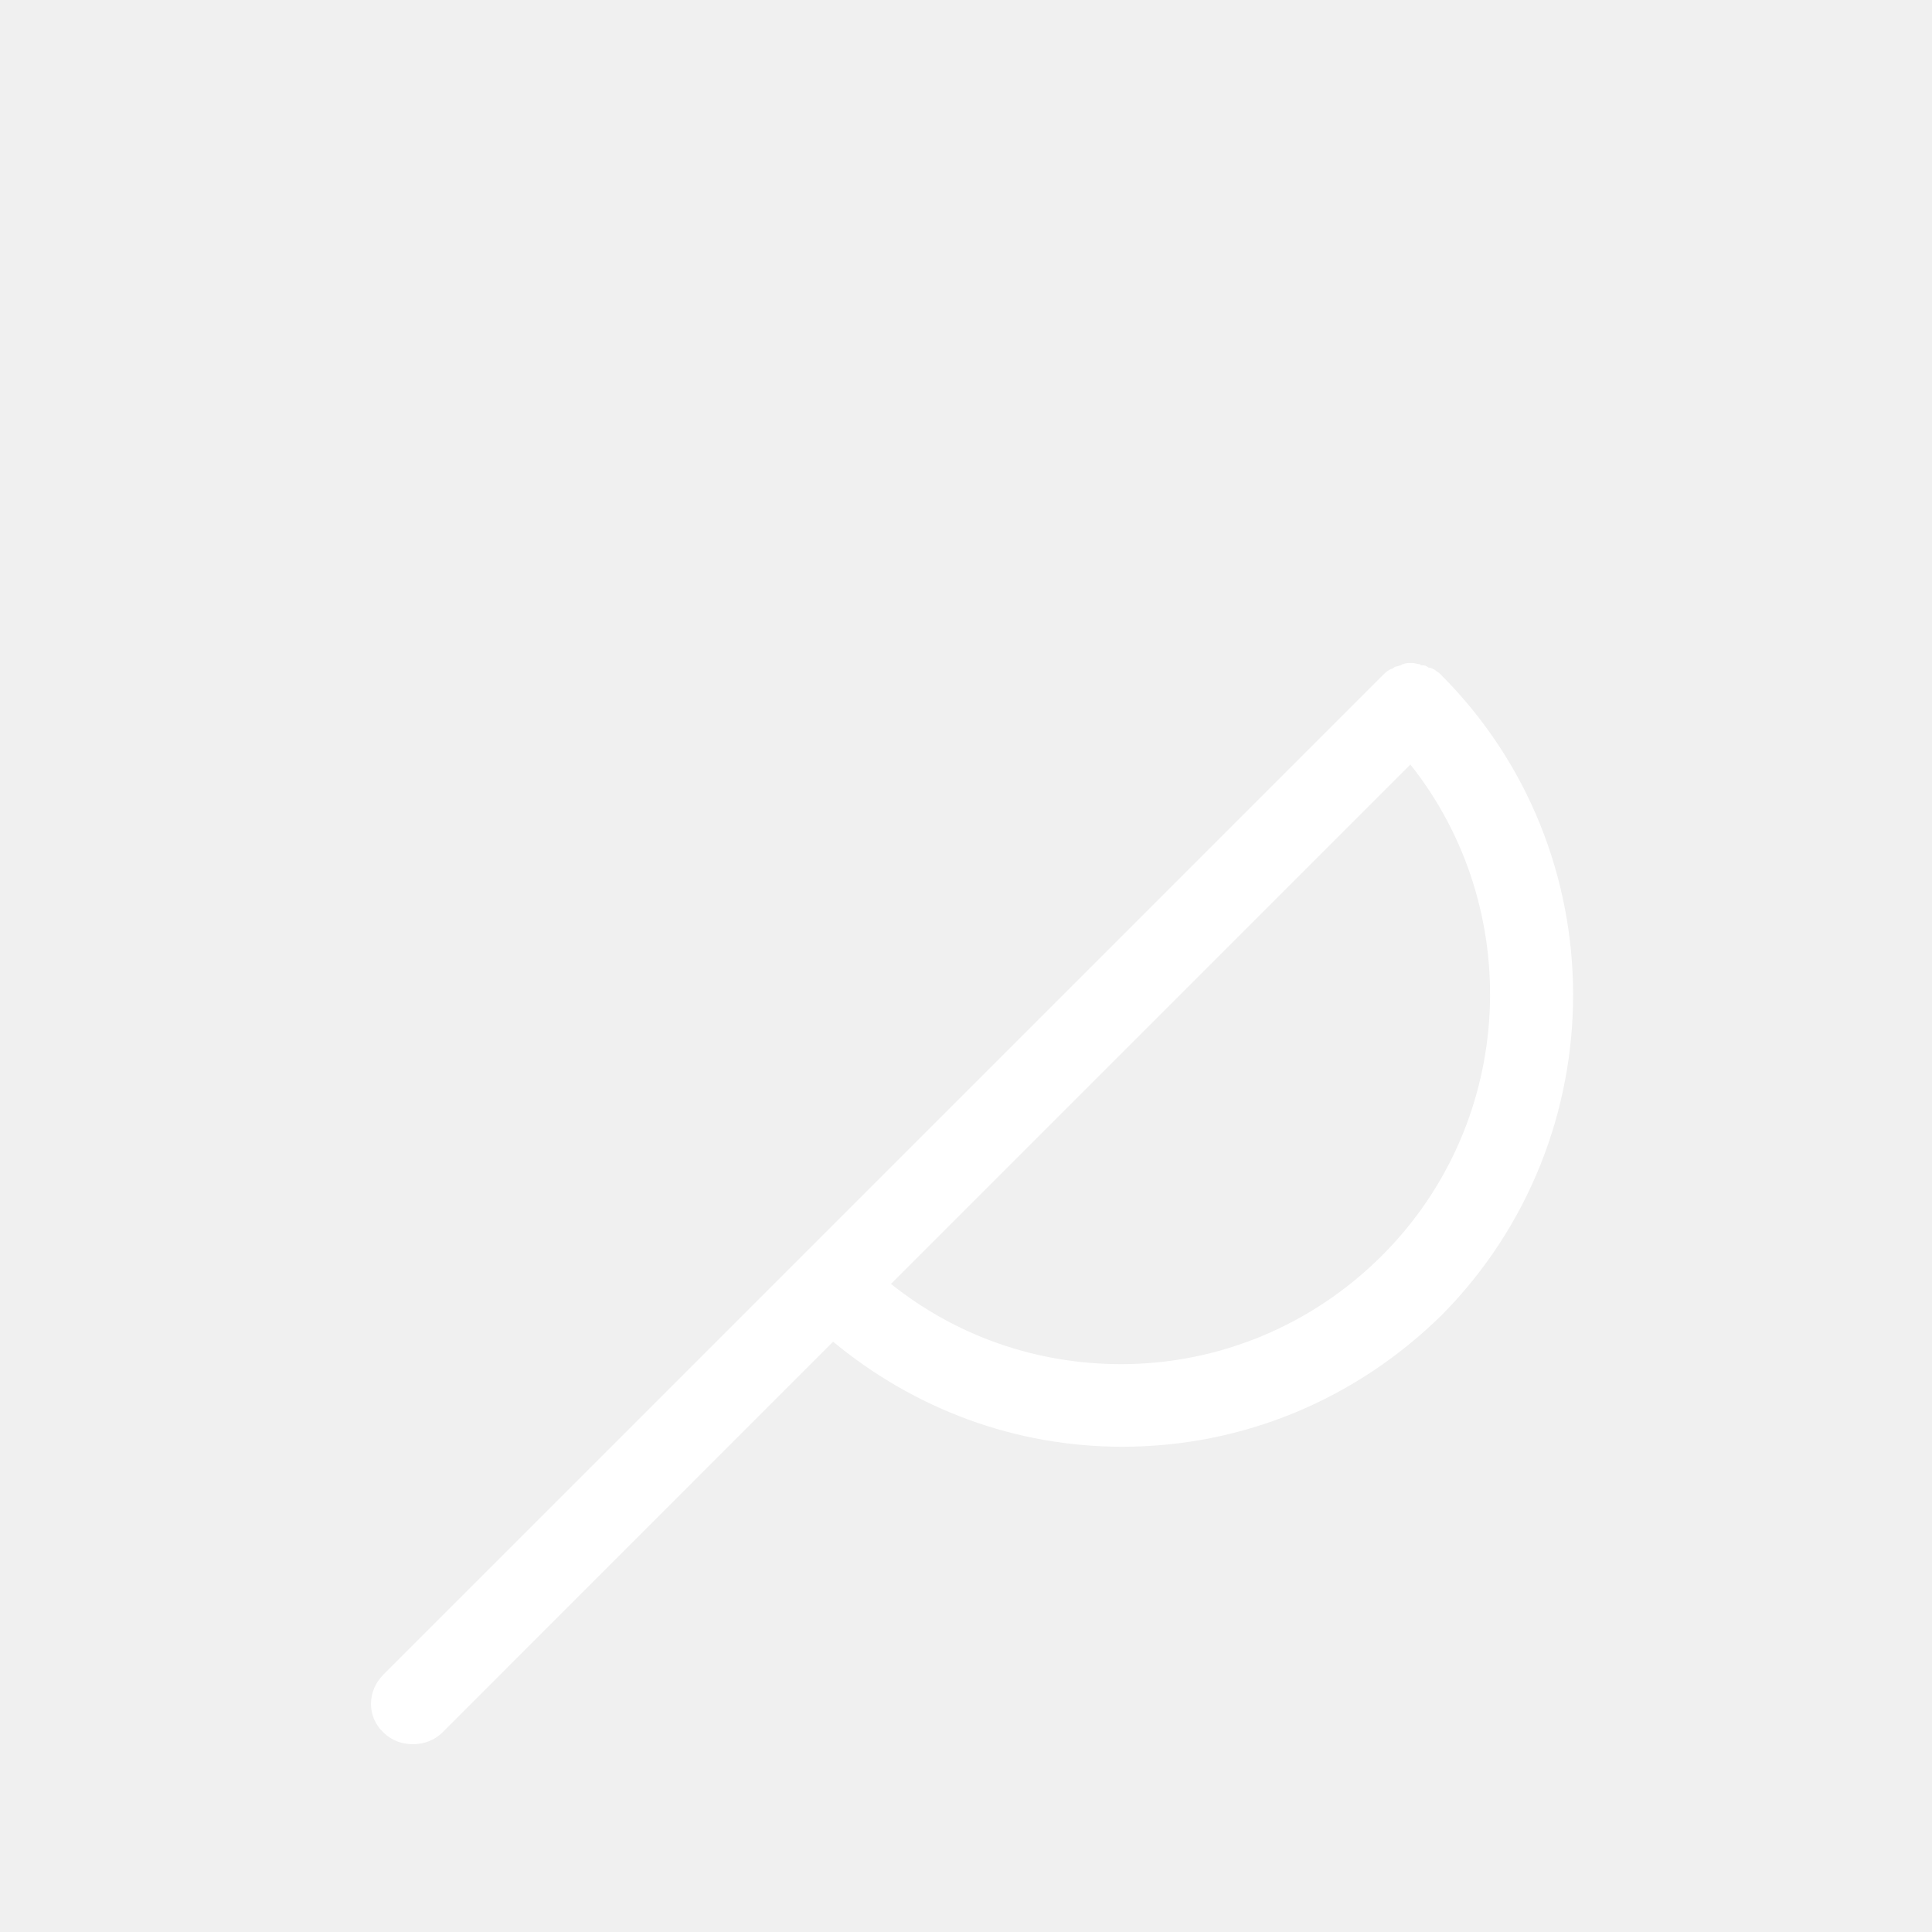
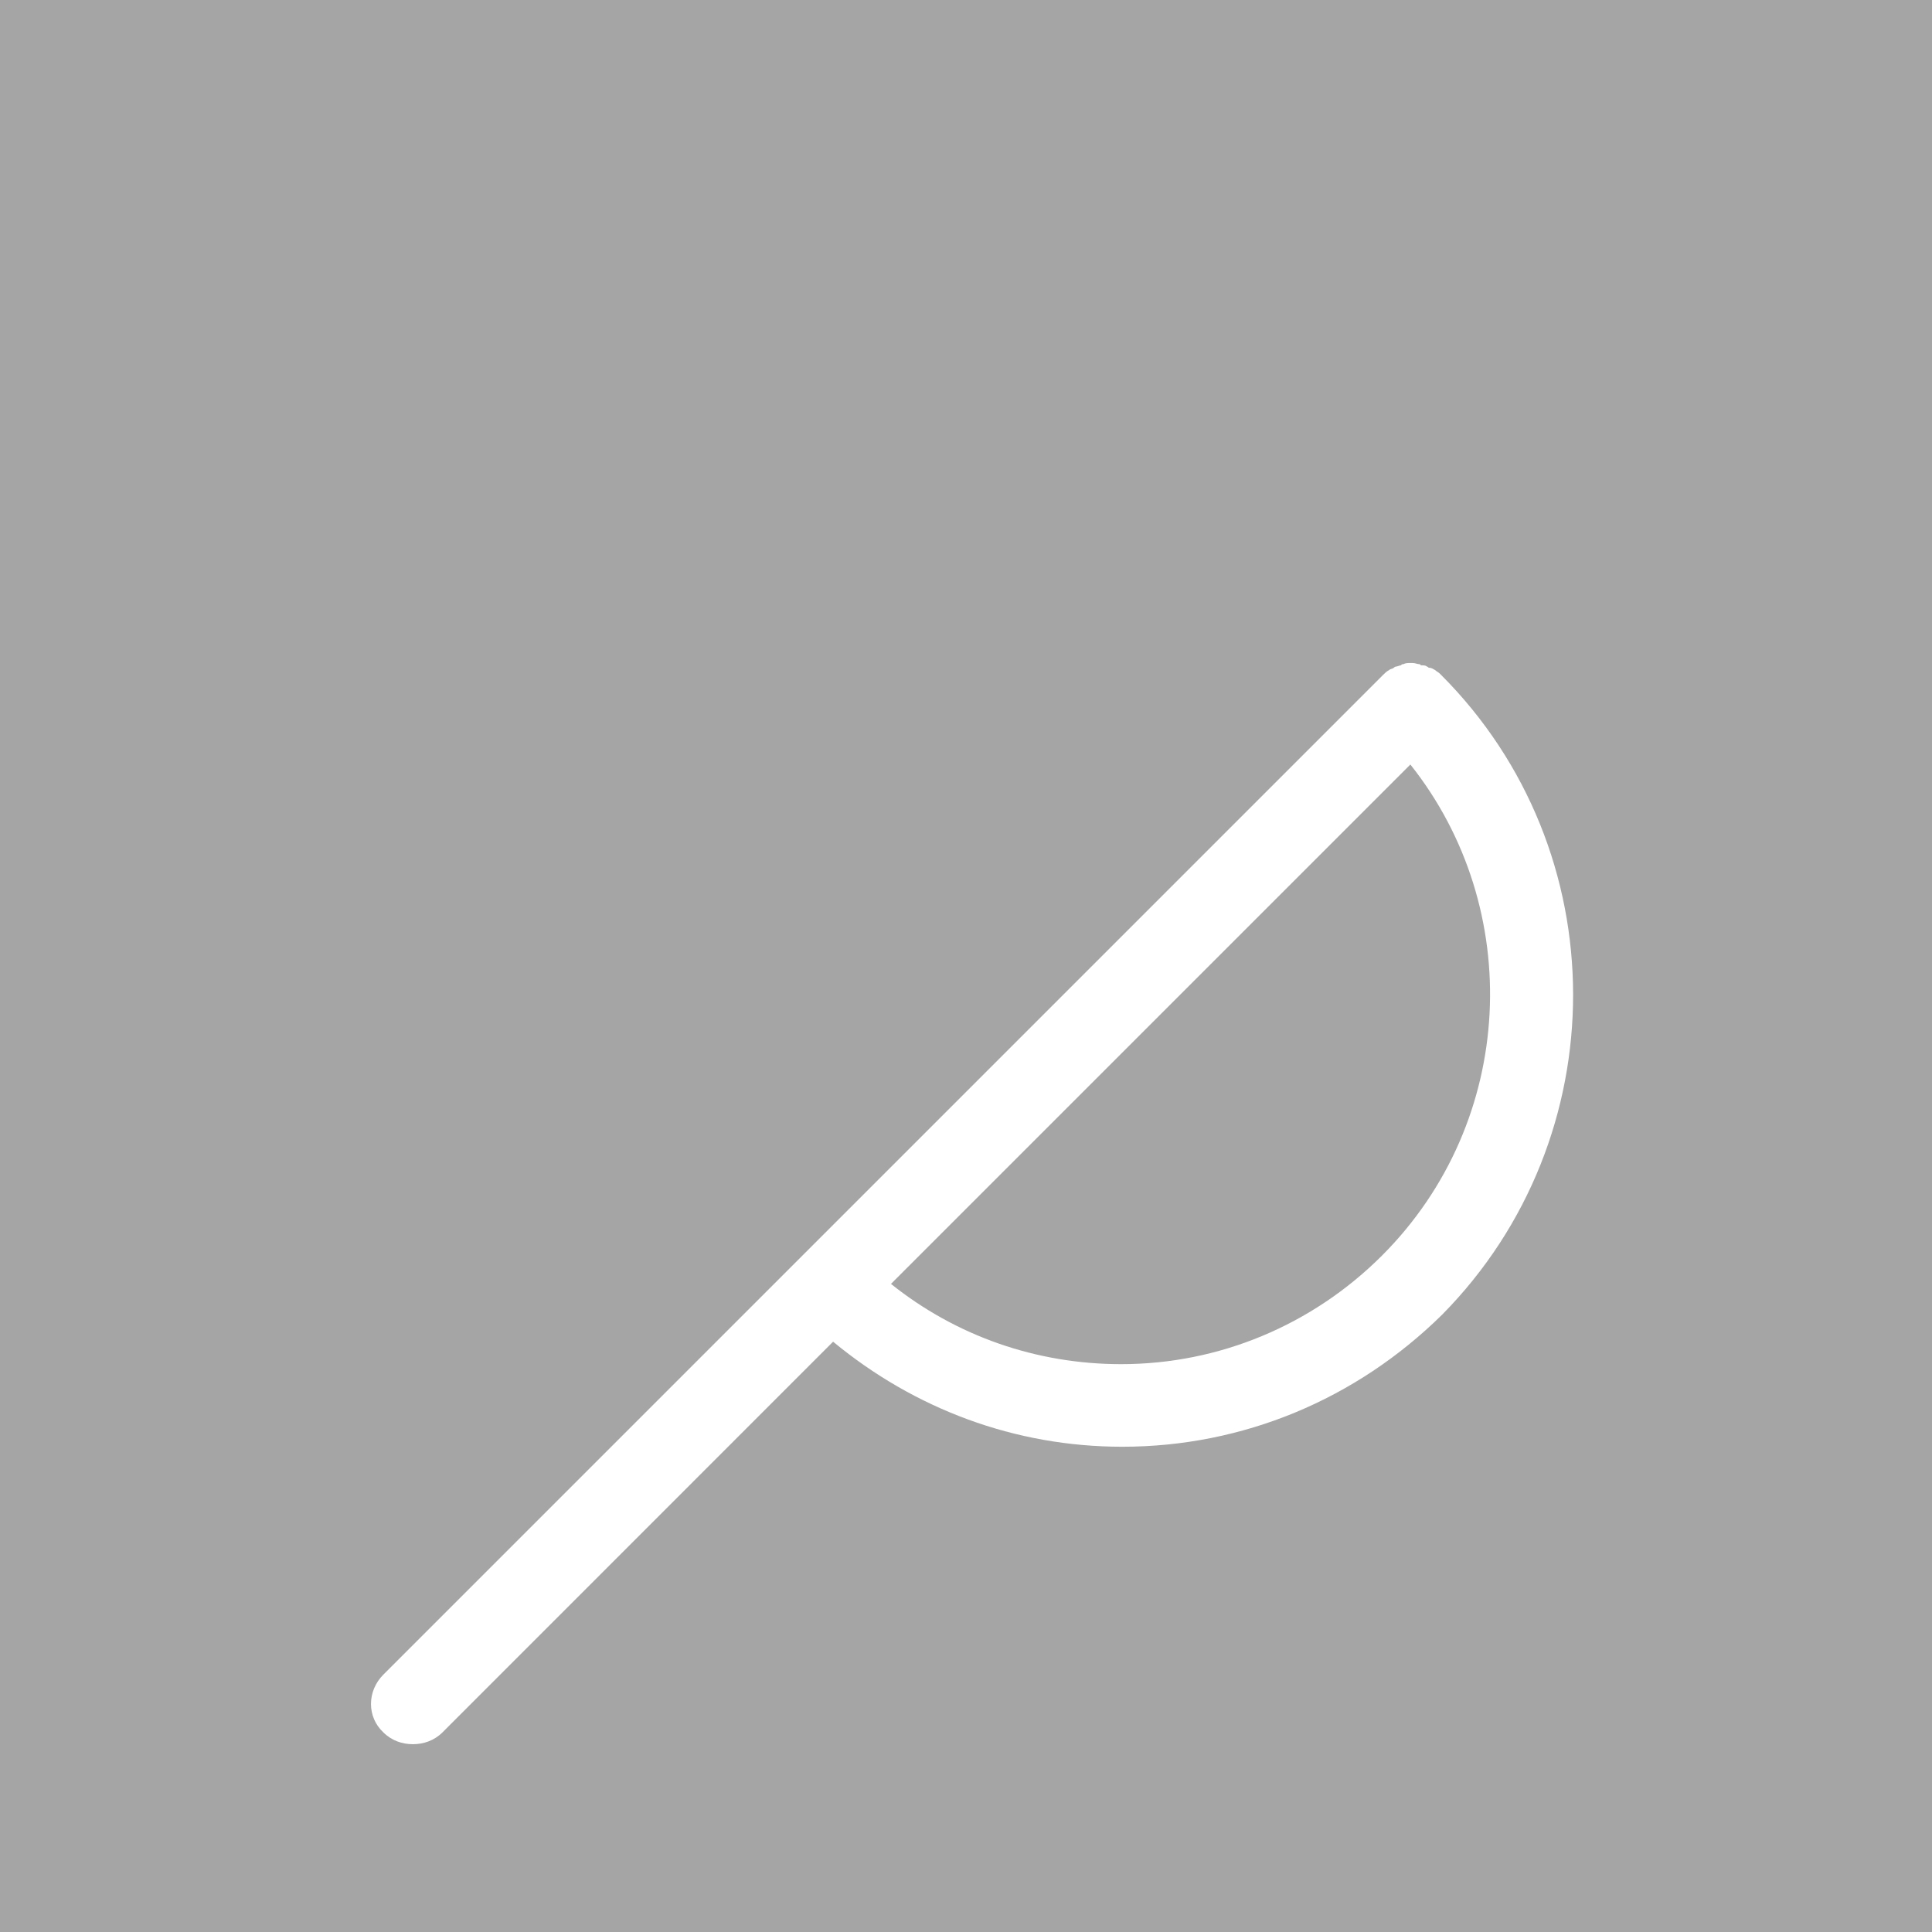
<svg xmlns="http://www.w3.org/2000/svg" width="24" height="24" viewBox="0 0 24 24" fill="none">
+   <rect width="100%" height="100%" fill="#A5A5A5" />
  <path d="M17.901 8.383L17.886 8.368C17.872 8.353 17.842 8.339 17.828 8.324C17.798 8.309 17.784 8.295 17.754 8.295C17.739 8.295 17.739 8.28 17.725 8.28C17.71 8.265 17.681 8.265 17.666 8.265C17.651 8.265 17.651 8.265 17.637 8.251C17.608 8.251 17.578 8.236 17.549 8.236C17.549 8.236 17.549 8.236 17.534 8.236C17.534 8.236 17.534 8.236 17.52 8.236C17.49 8.236 17.461 8.236 17.432 8.251C17.417 8.251 17.417 8.251 17.402 8.265C17.388 8.265 17.358 8.28 17.344 8.28C17.329 8.28 17.314 8.295 17.314 8.295C17.3 8.309 17.27 8.309 17.256 8.324C17.226 8.339 17.197 8.368 17.182 8.383L4.763 20.802C4.557 21.008 4.557 21.33 4.763 21.521C4.865 21.623 4.997 21.667 5.129 21.667C5.261 21.667 5.393 21.623 5.496 21.521L10.349 16.667C11.361 17.503 12.607 17.972 13.942 17.972C15.437 17.972 16.845 17.386 17.916 16.33C20.086 14.131 20.086 10.568 17.901 8.383ZM17.168 15.597C16.302 16.462 15.144 16.946 13.927 16.946C12.871 16.946 11.874 16.594 11.068 15.949L17.52 9.497C18.942 11.286 18.839 13.925 17.168 15.597Z" fill="white" />
</svg>
